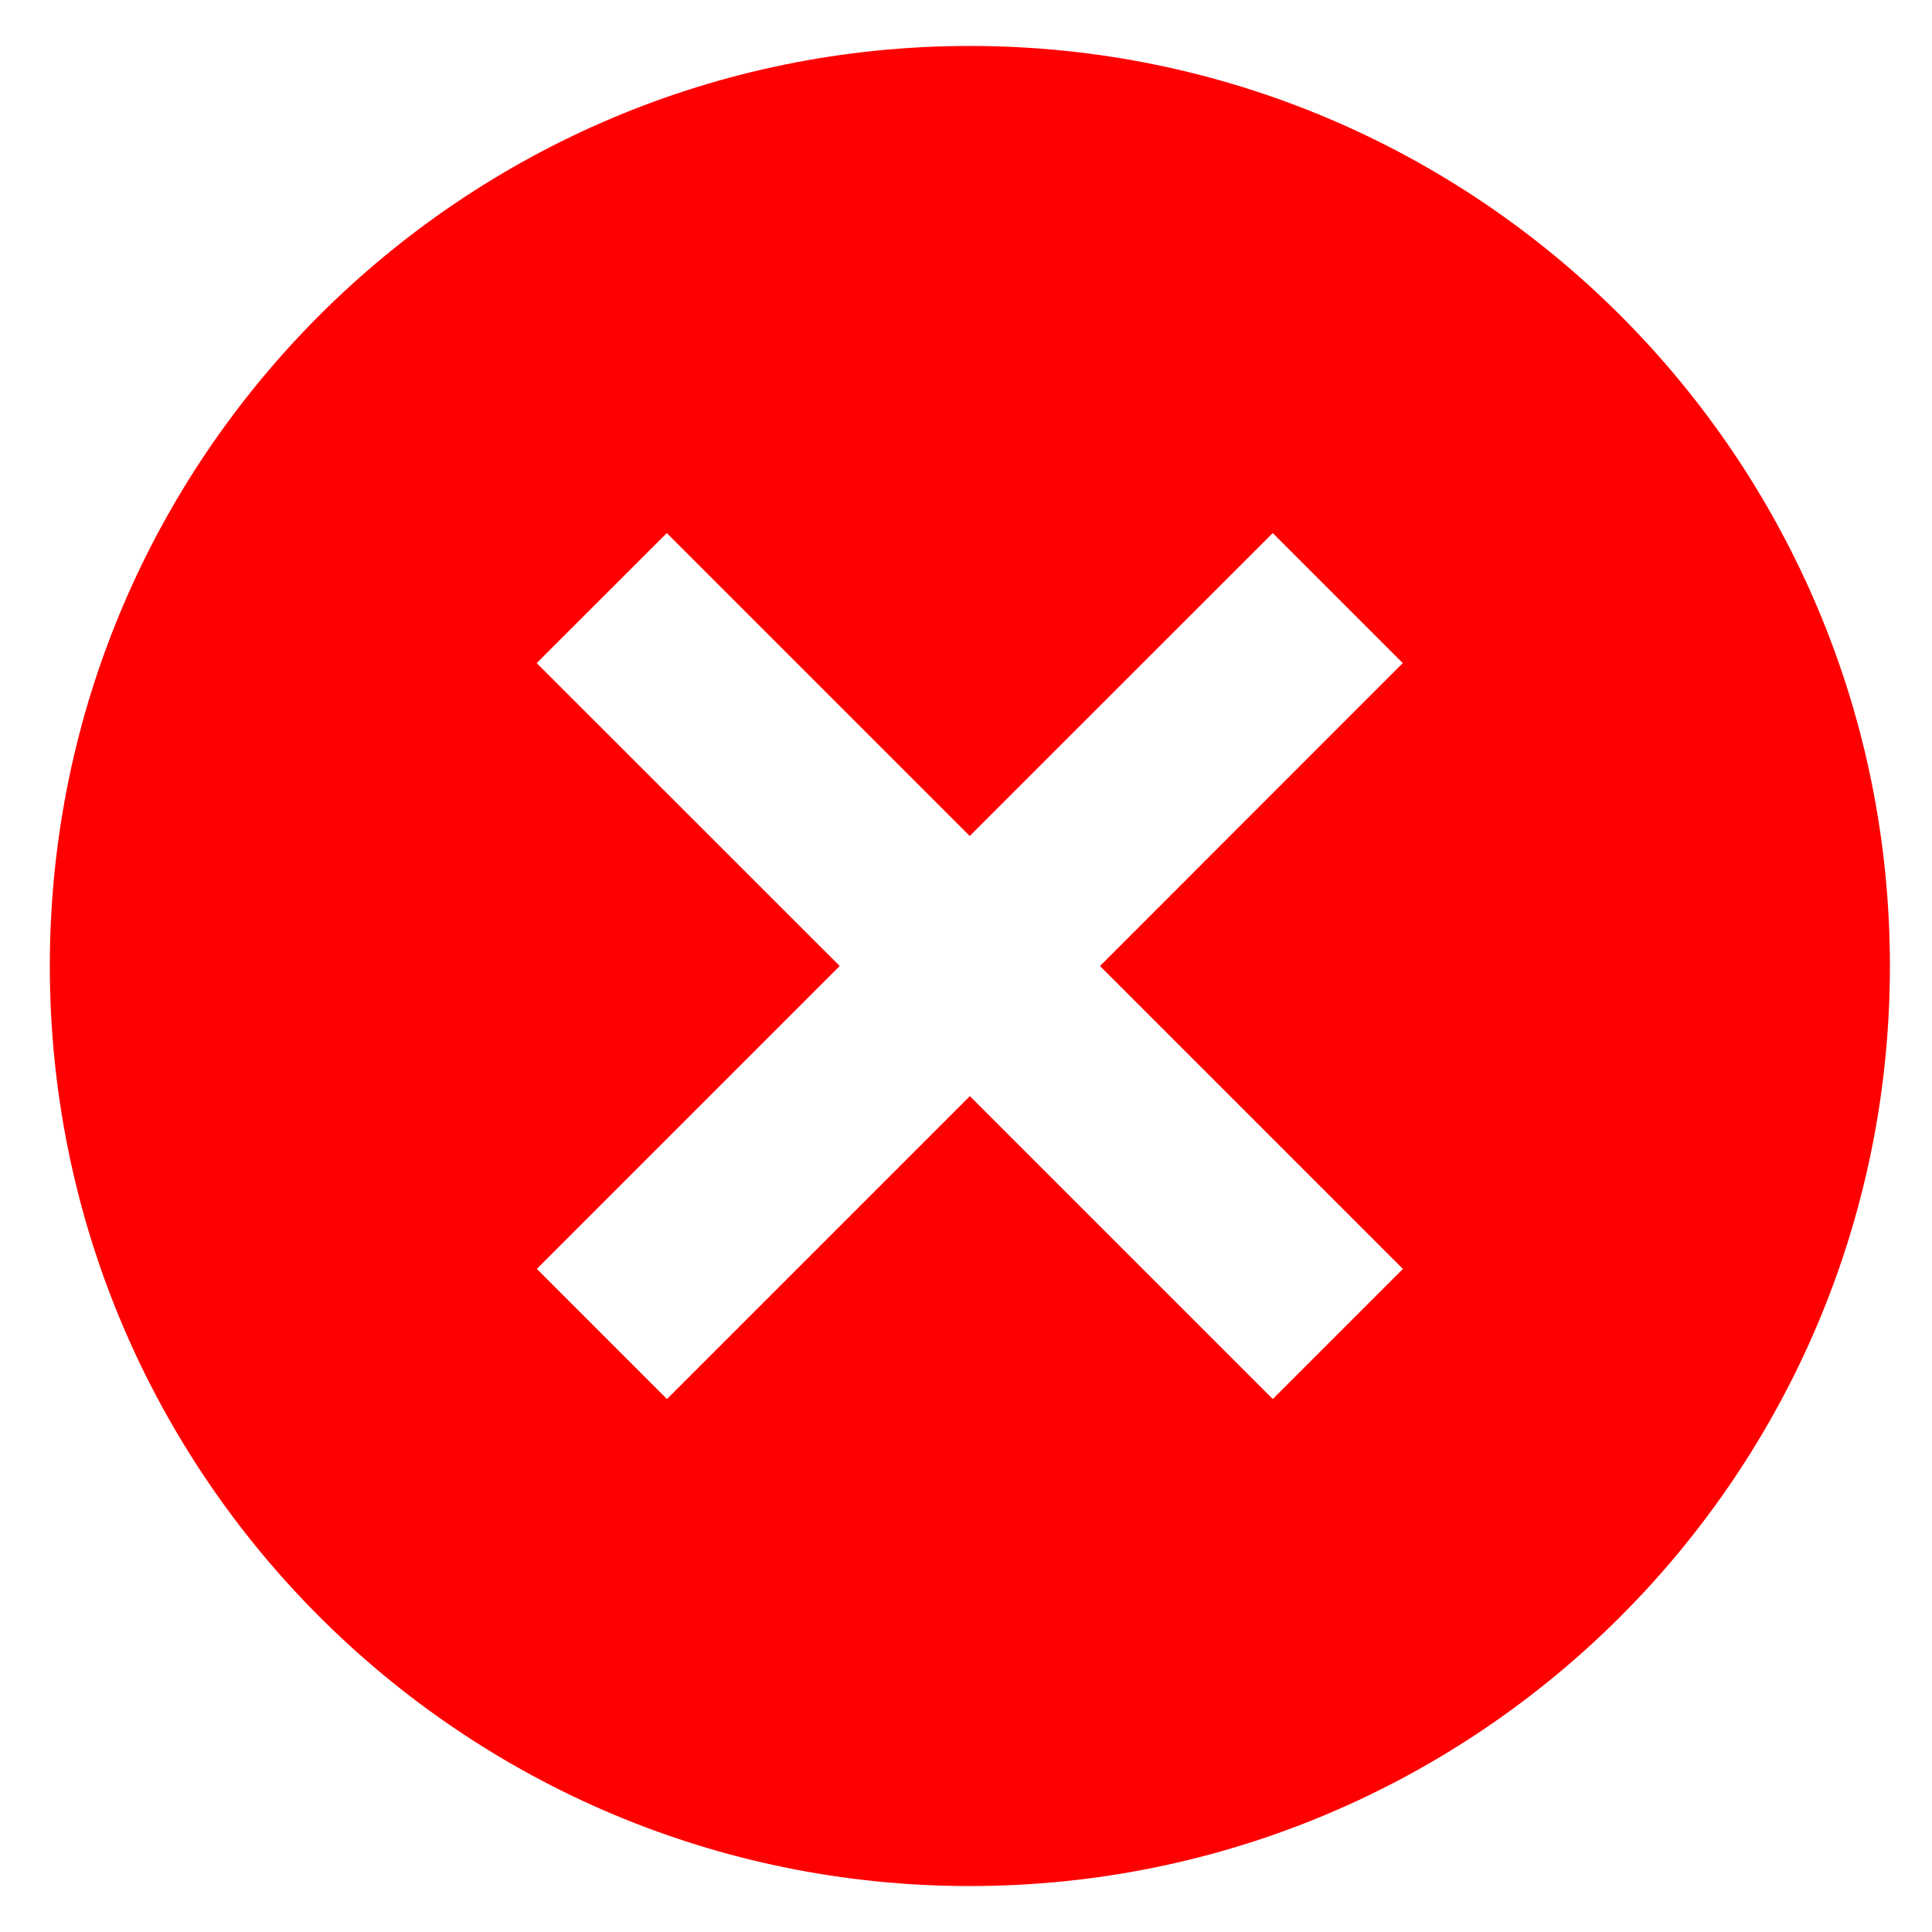
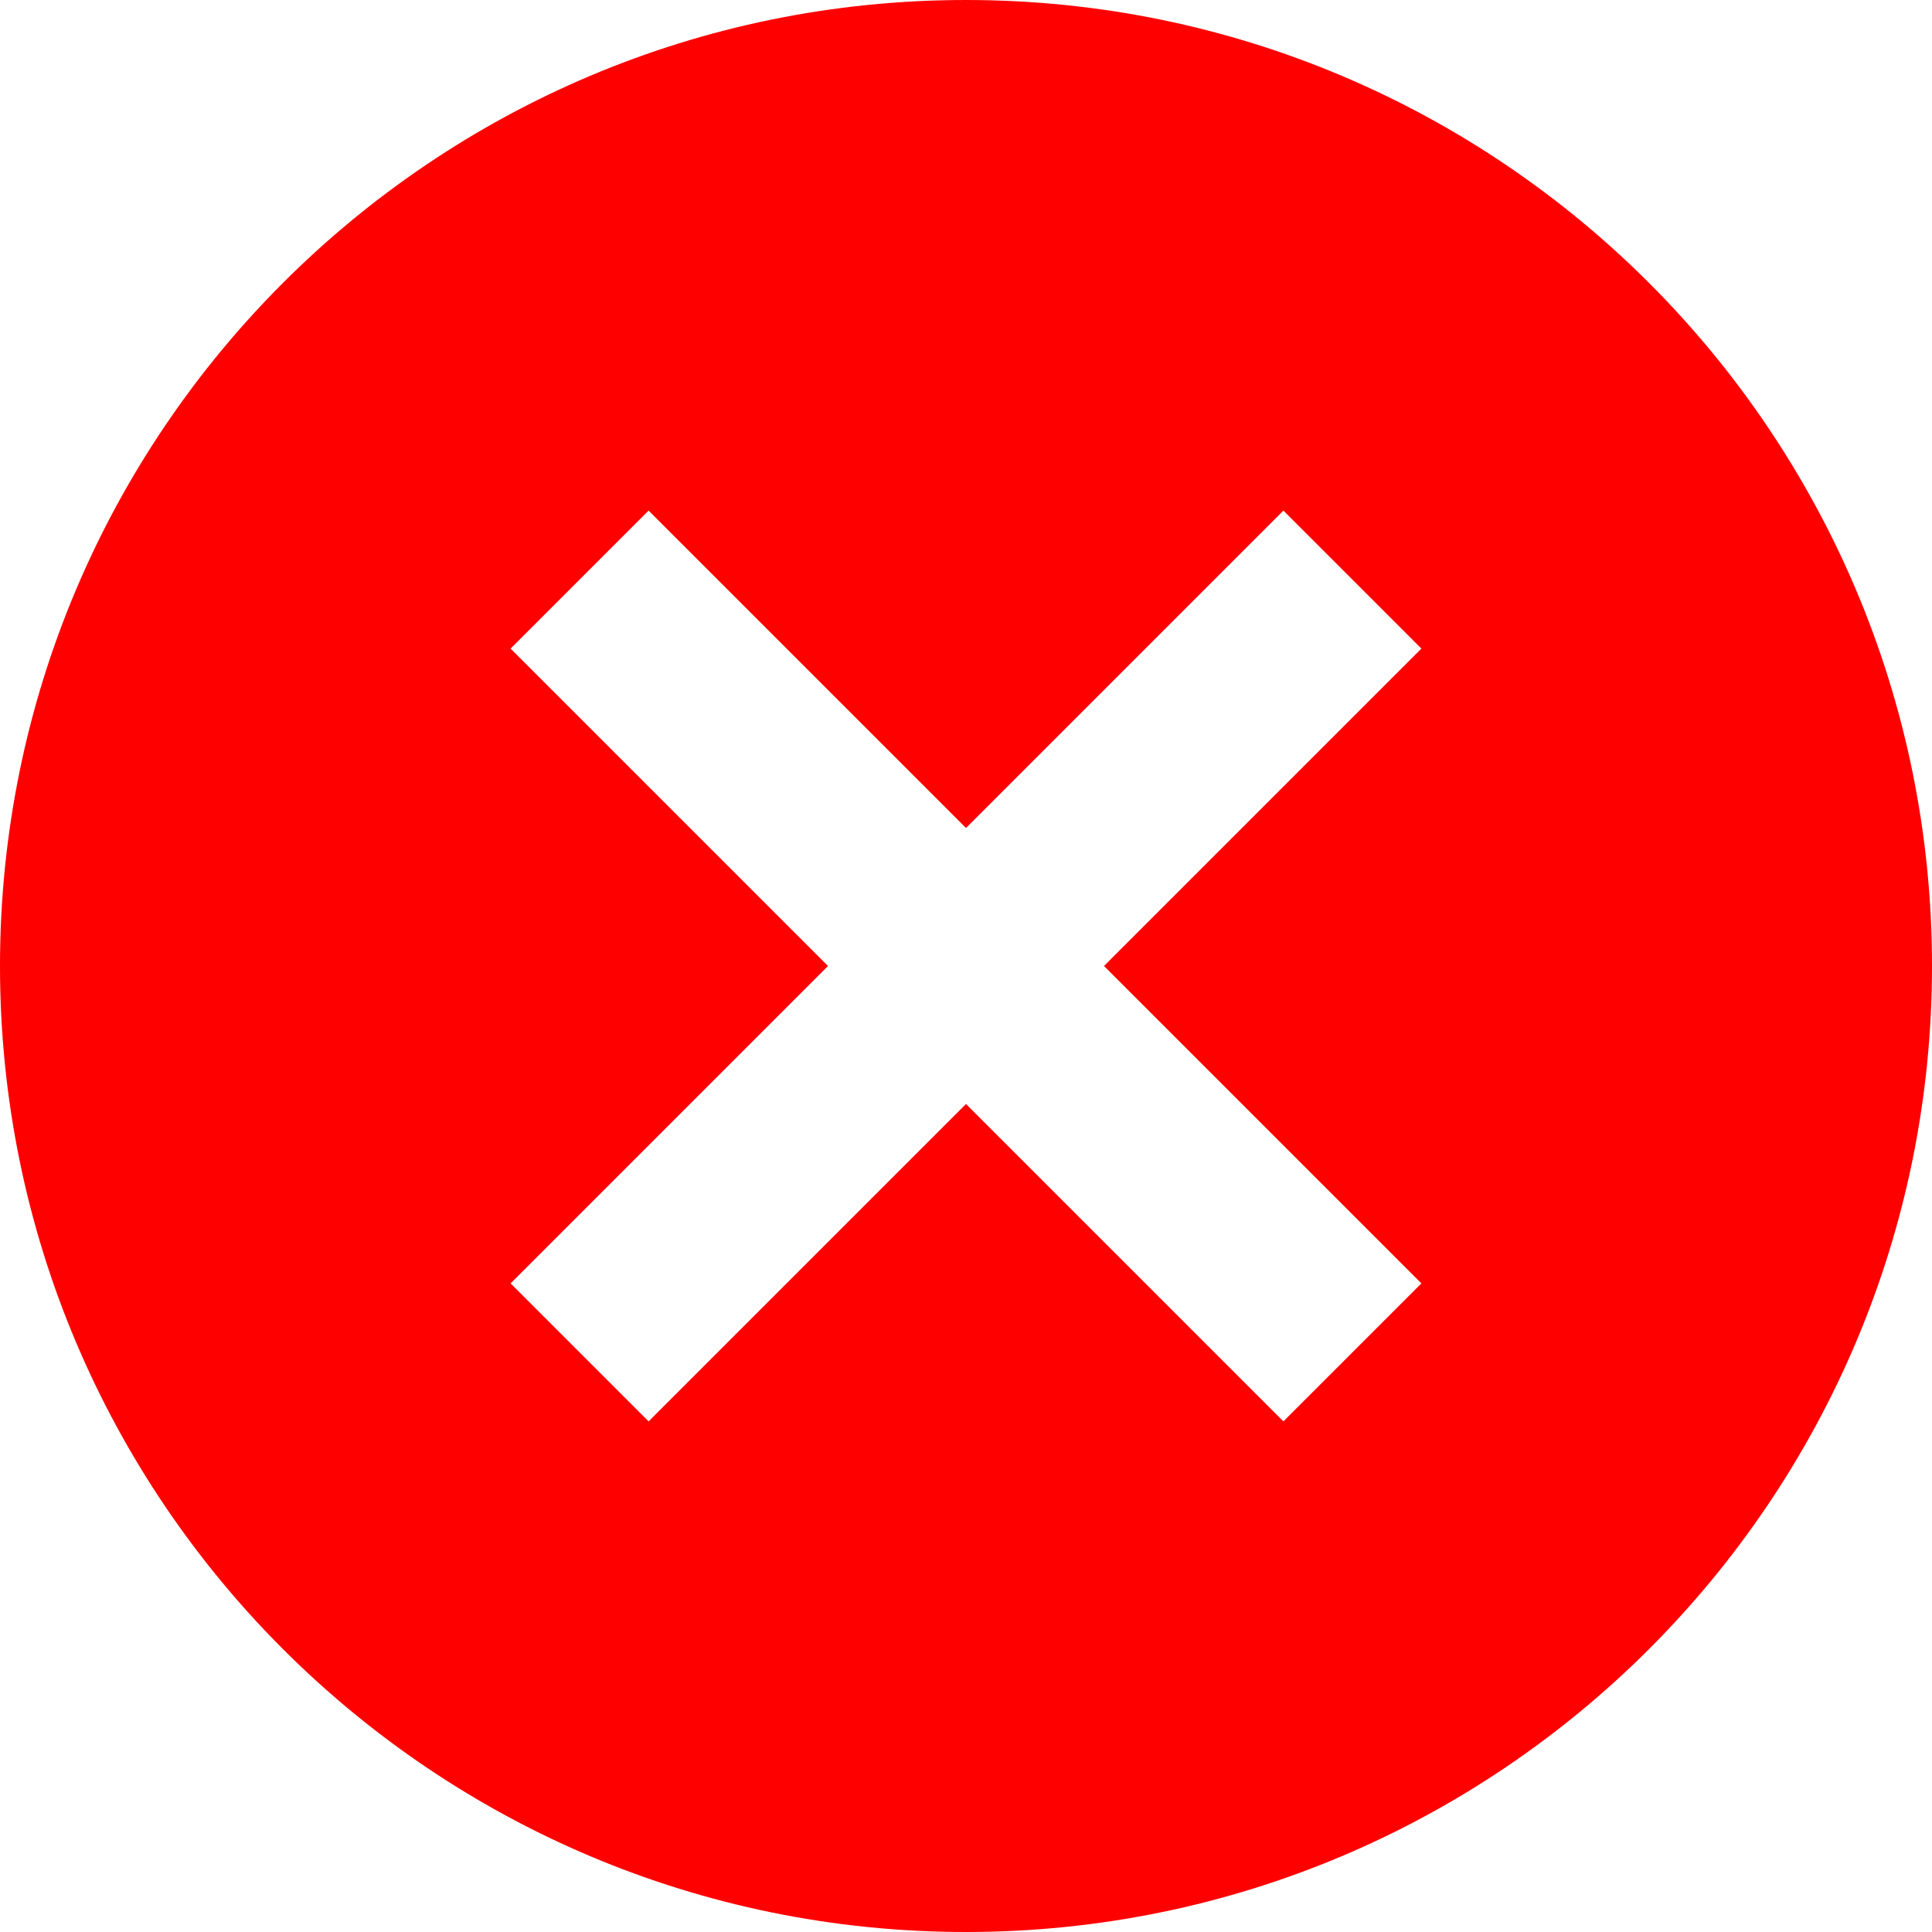
<svg xmlns="http://www.w3.org/2000/svg" width="24" height="24" viewBox="0 0 14 14">
-   <path fill="red" d="M7.028 0.333C3.346 0.333 0.361 3.318 0.361 7C0.361 10.682 3.346 13.667 7.028 13.667C10.71 13.667 13.695 10.682 13.695 7C13.695 3.318 10.709 0.333 7.028 0.333ZM10.166 9.195L9.223 10.138L7.028 7.943L4.833 10.138L3.89 9.195L6.085 7L3.889 4.805L4.832 3.863L7.027 6.058L9.223 3.863L10.165 4.805L7.971 7L10.166 9.195Z" />
+   <path fill="red" d="M7 0a7 7 0 1 0 0 14A7 7 0 0 0 7 0Zm3.3 9.3-1 1L7 8l-2.3 2.3-1-1L6 7 3.7 4.7l1-1L7 6l2.3-2.3 1 1L8 7Z" />
</svg>
